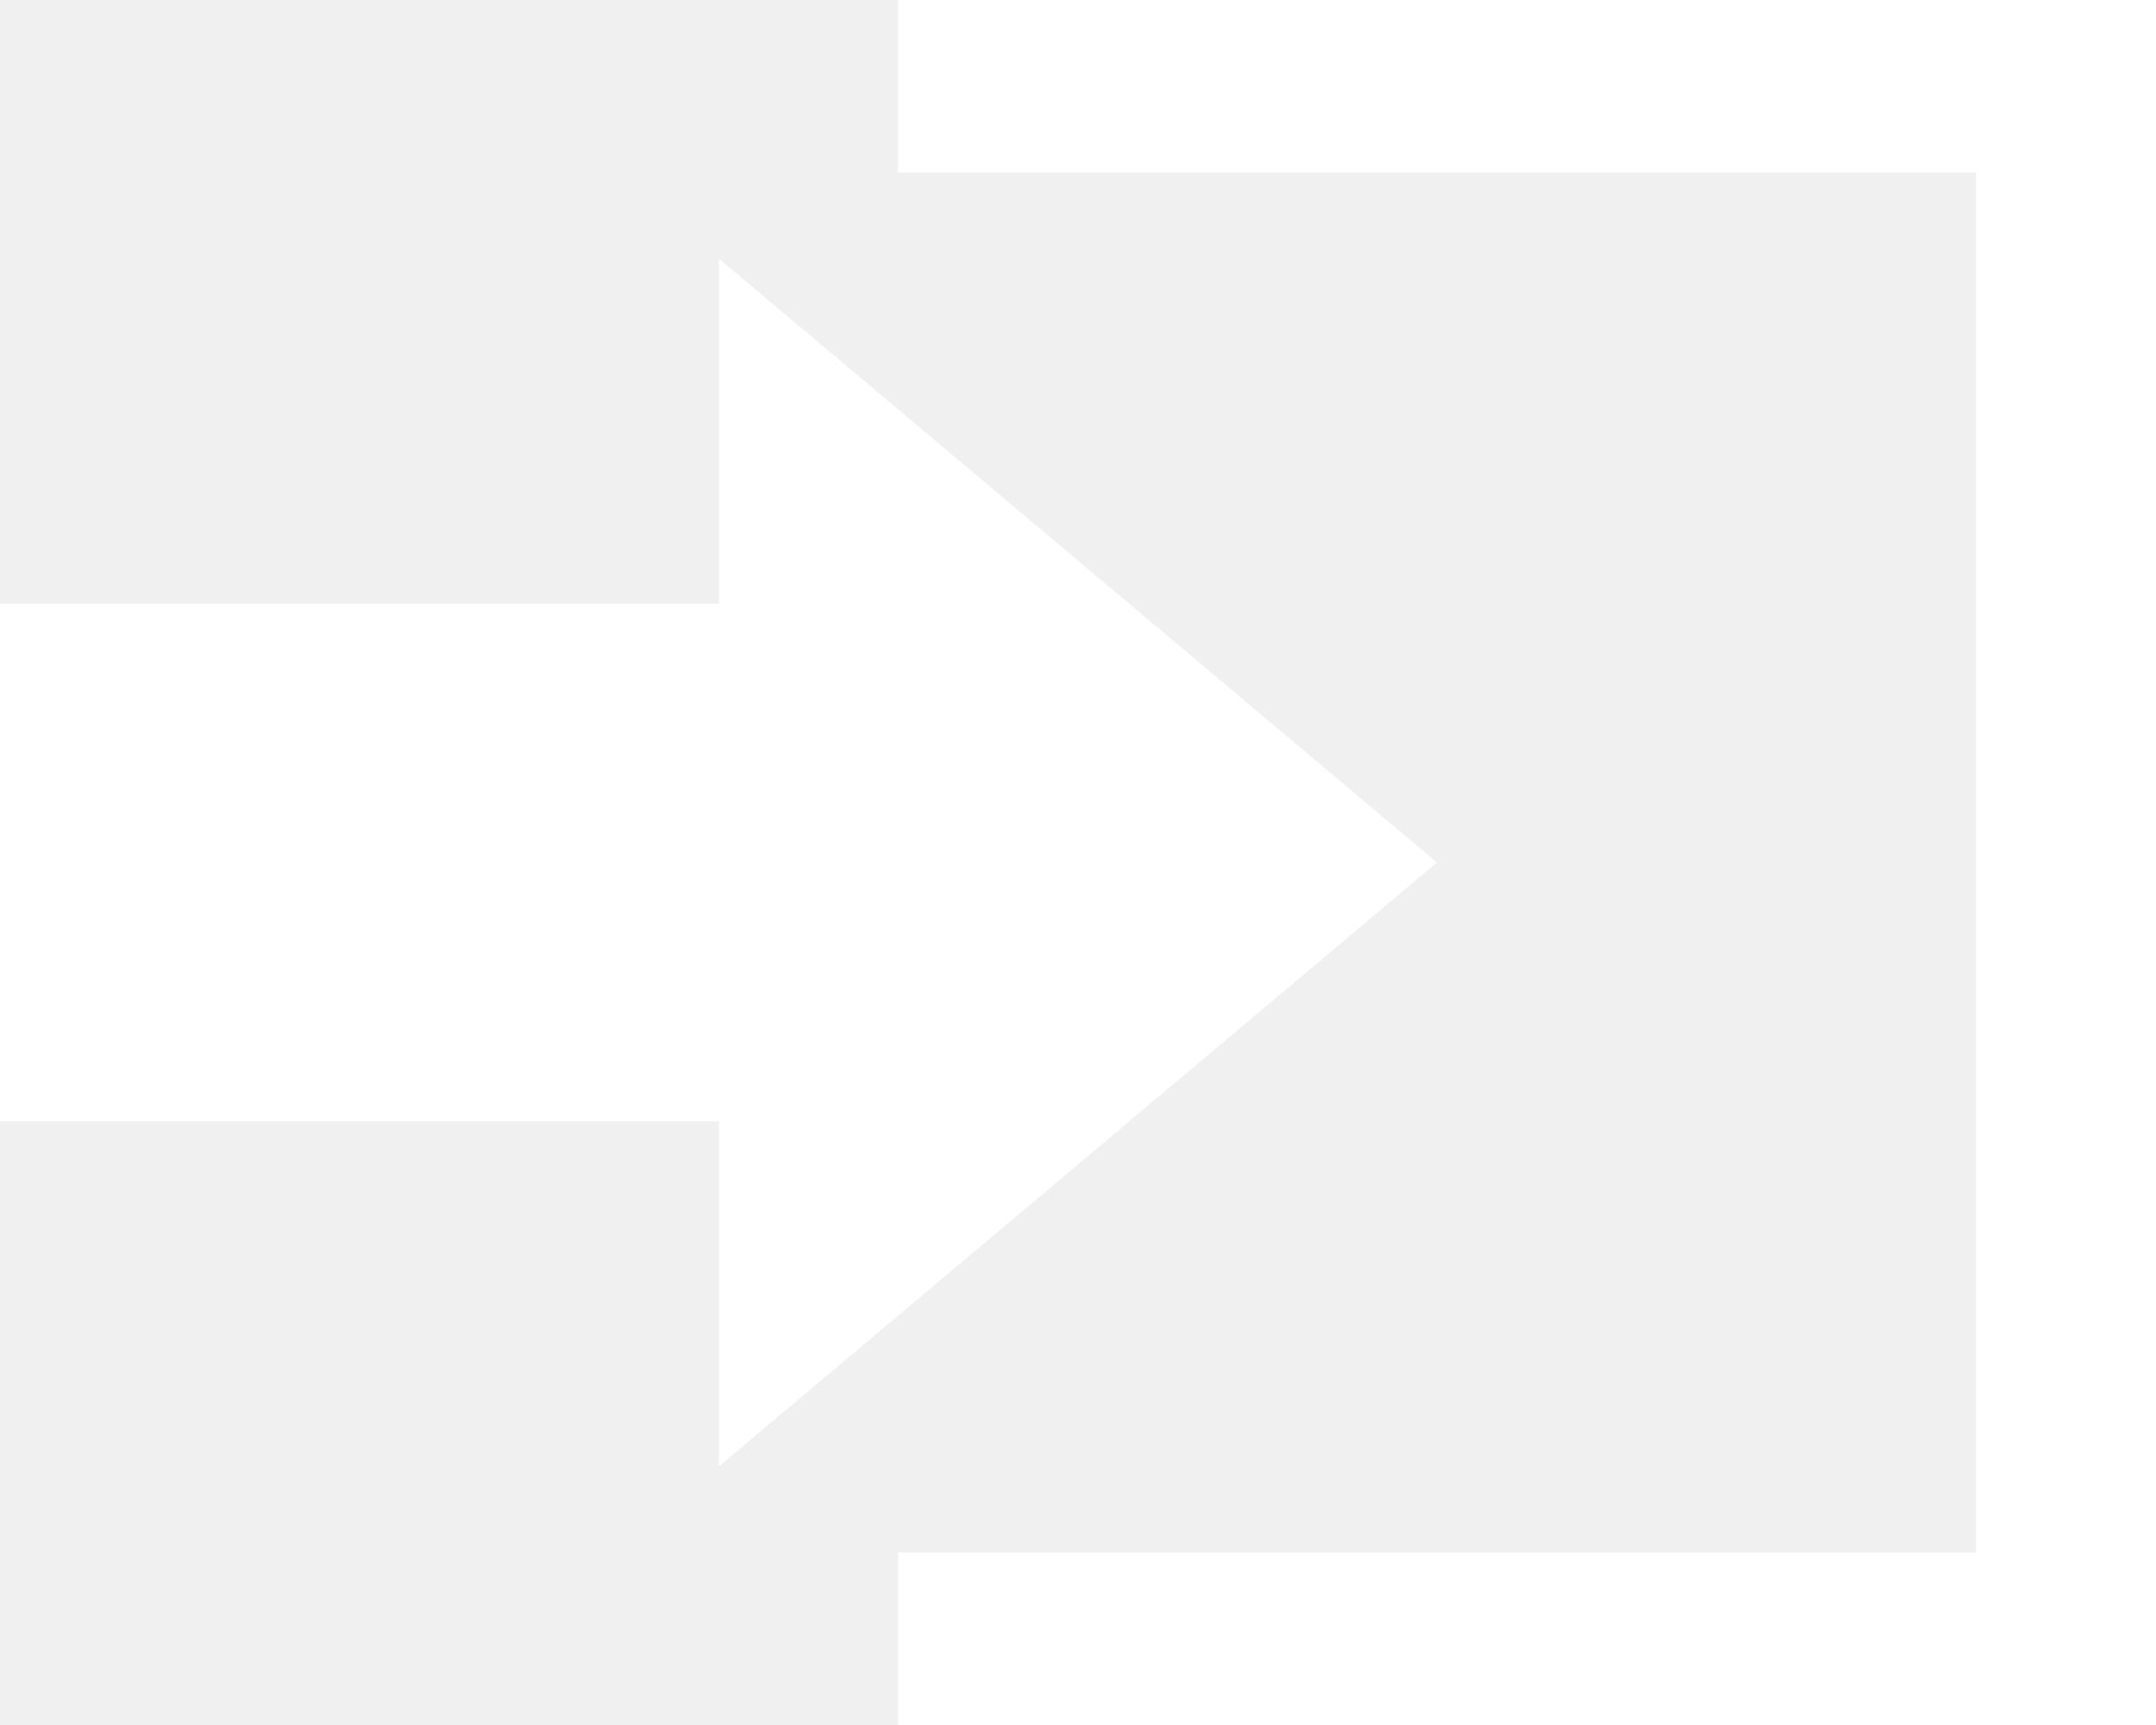
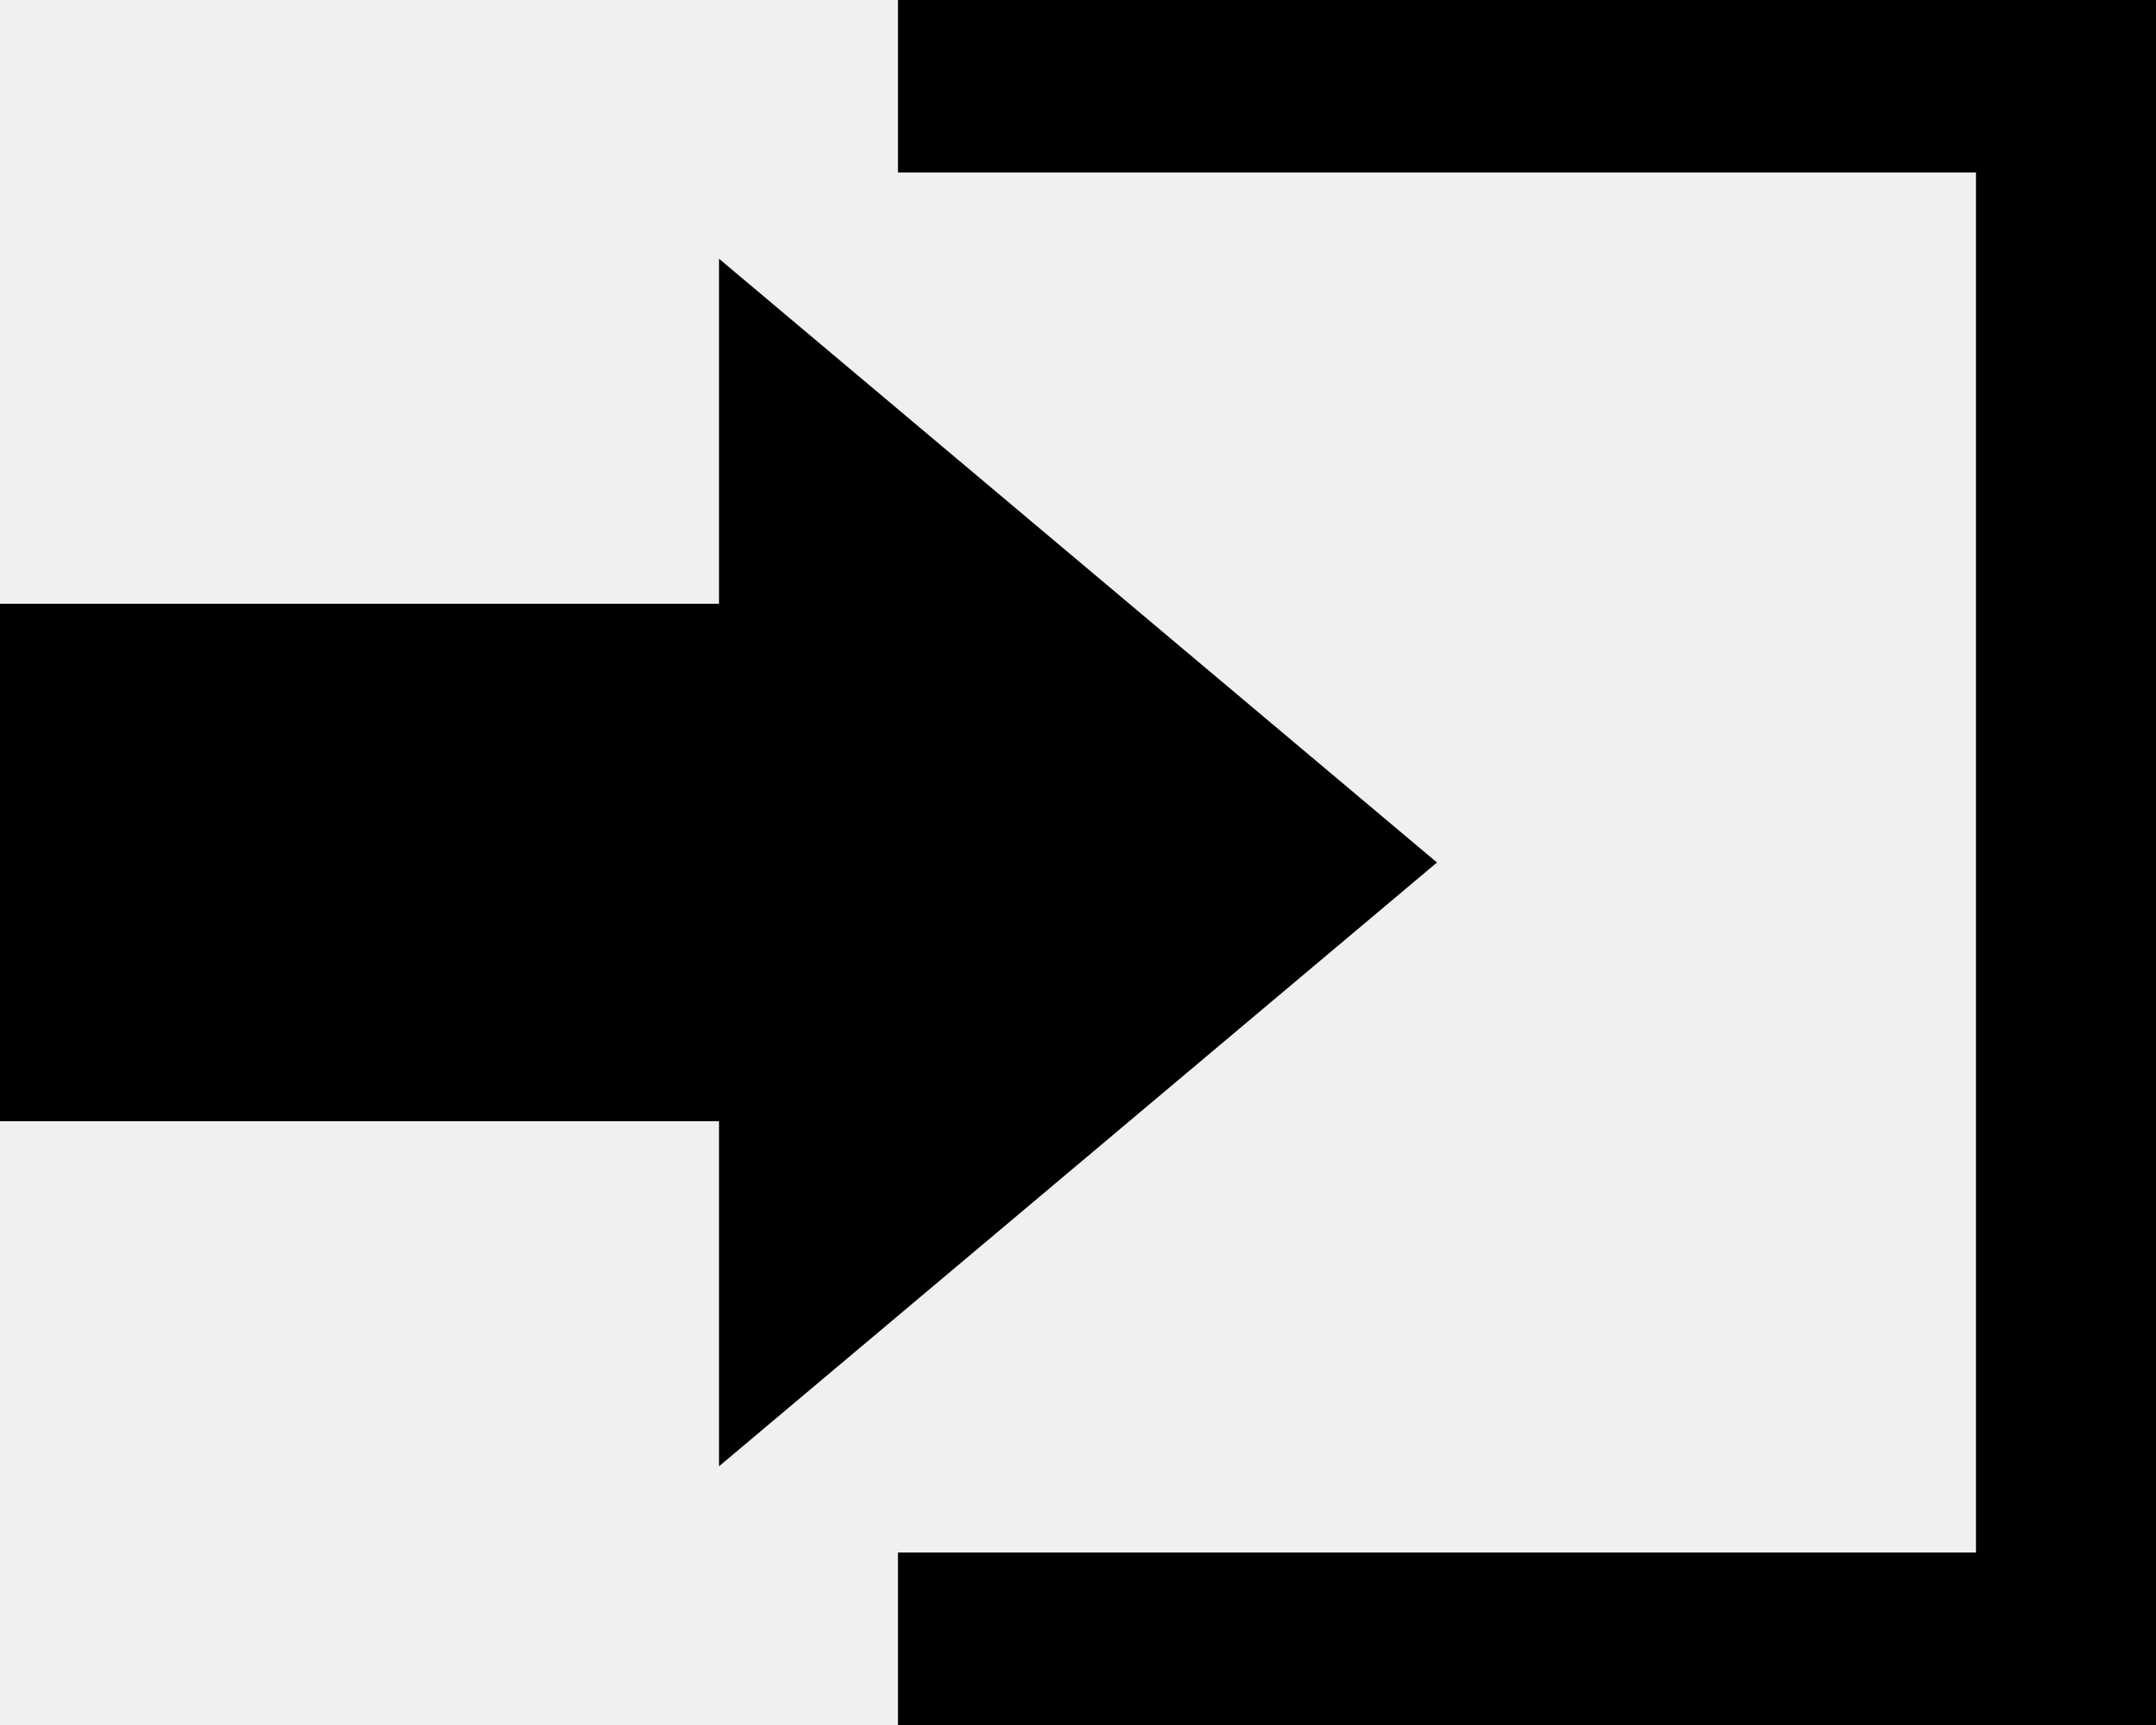
<svg xmlns="http://www.w3.org/2000/svg" id="SvgjsSvg1035" version="1.1" width="20" height="16">
  <defs id="SvgjsDefs1036" />
-   <path id="SvgjsPath1037" d="M1338.67 19.6L1338.67 16.4L1345.33 22L1338.67 27.6L1338.67 24.4L1332 24.4L1332 19.6ZM1340.33 14L1340.33 15.6L1350.33 15.6L1350.33 28.4L1340.33 28.4L1340.33 30L1352 30L1352 14Z " fill="#ffffff" transform="matrix(1,0,0,1,-1332,-14)" />
+   <path id="SvgjsPath1037" d="M1338.67 19.6L1338.67 16.4L1345.33 22L1338.67 27.6L1338.67 24.4L1332 24.4L1332 19.6ZM1340.33 14L1340.33 15.6L1350.33 15.6L1350.33 28.4L1340.33 28.4L1340.33 30L1352 30L1352 14Z " transform="matrix(1,0,0,1,-1332,-14)" />
</svg>
